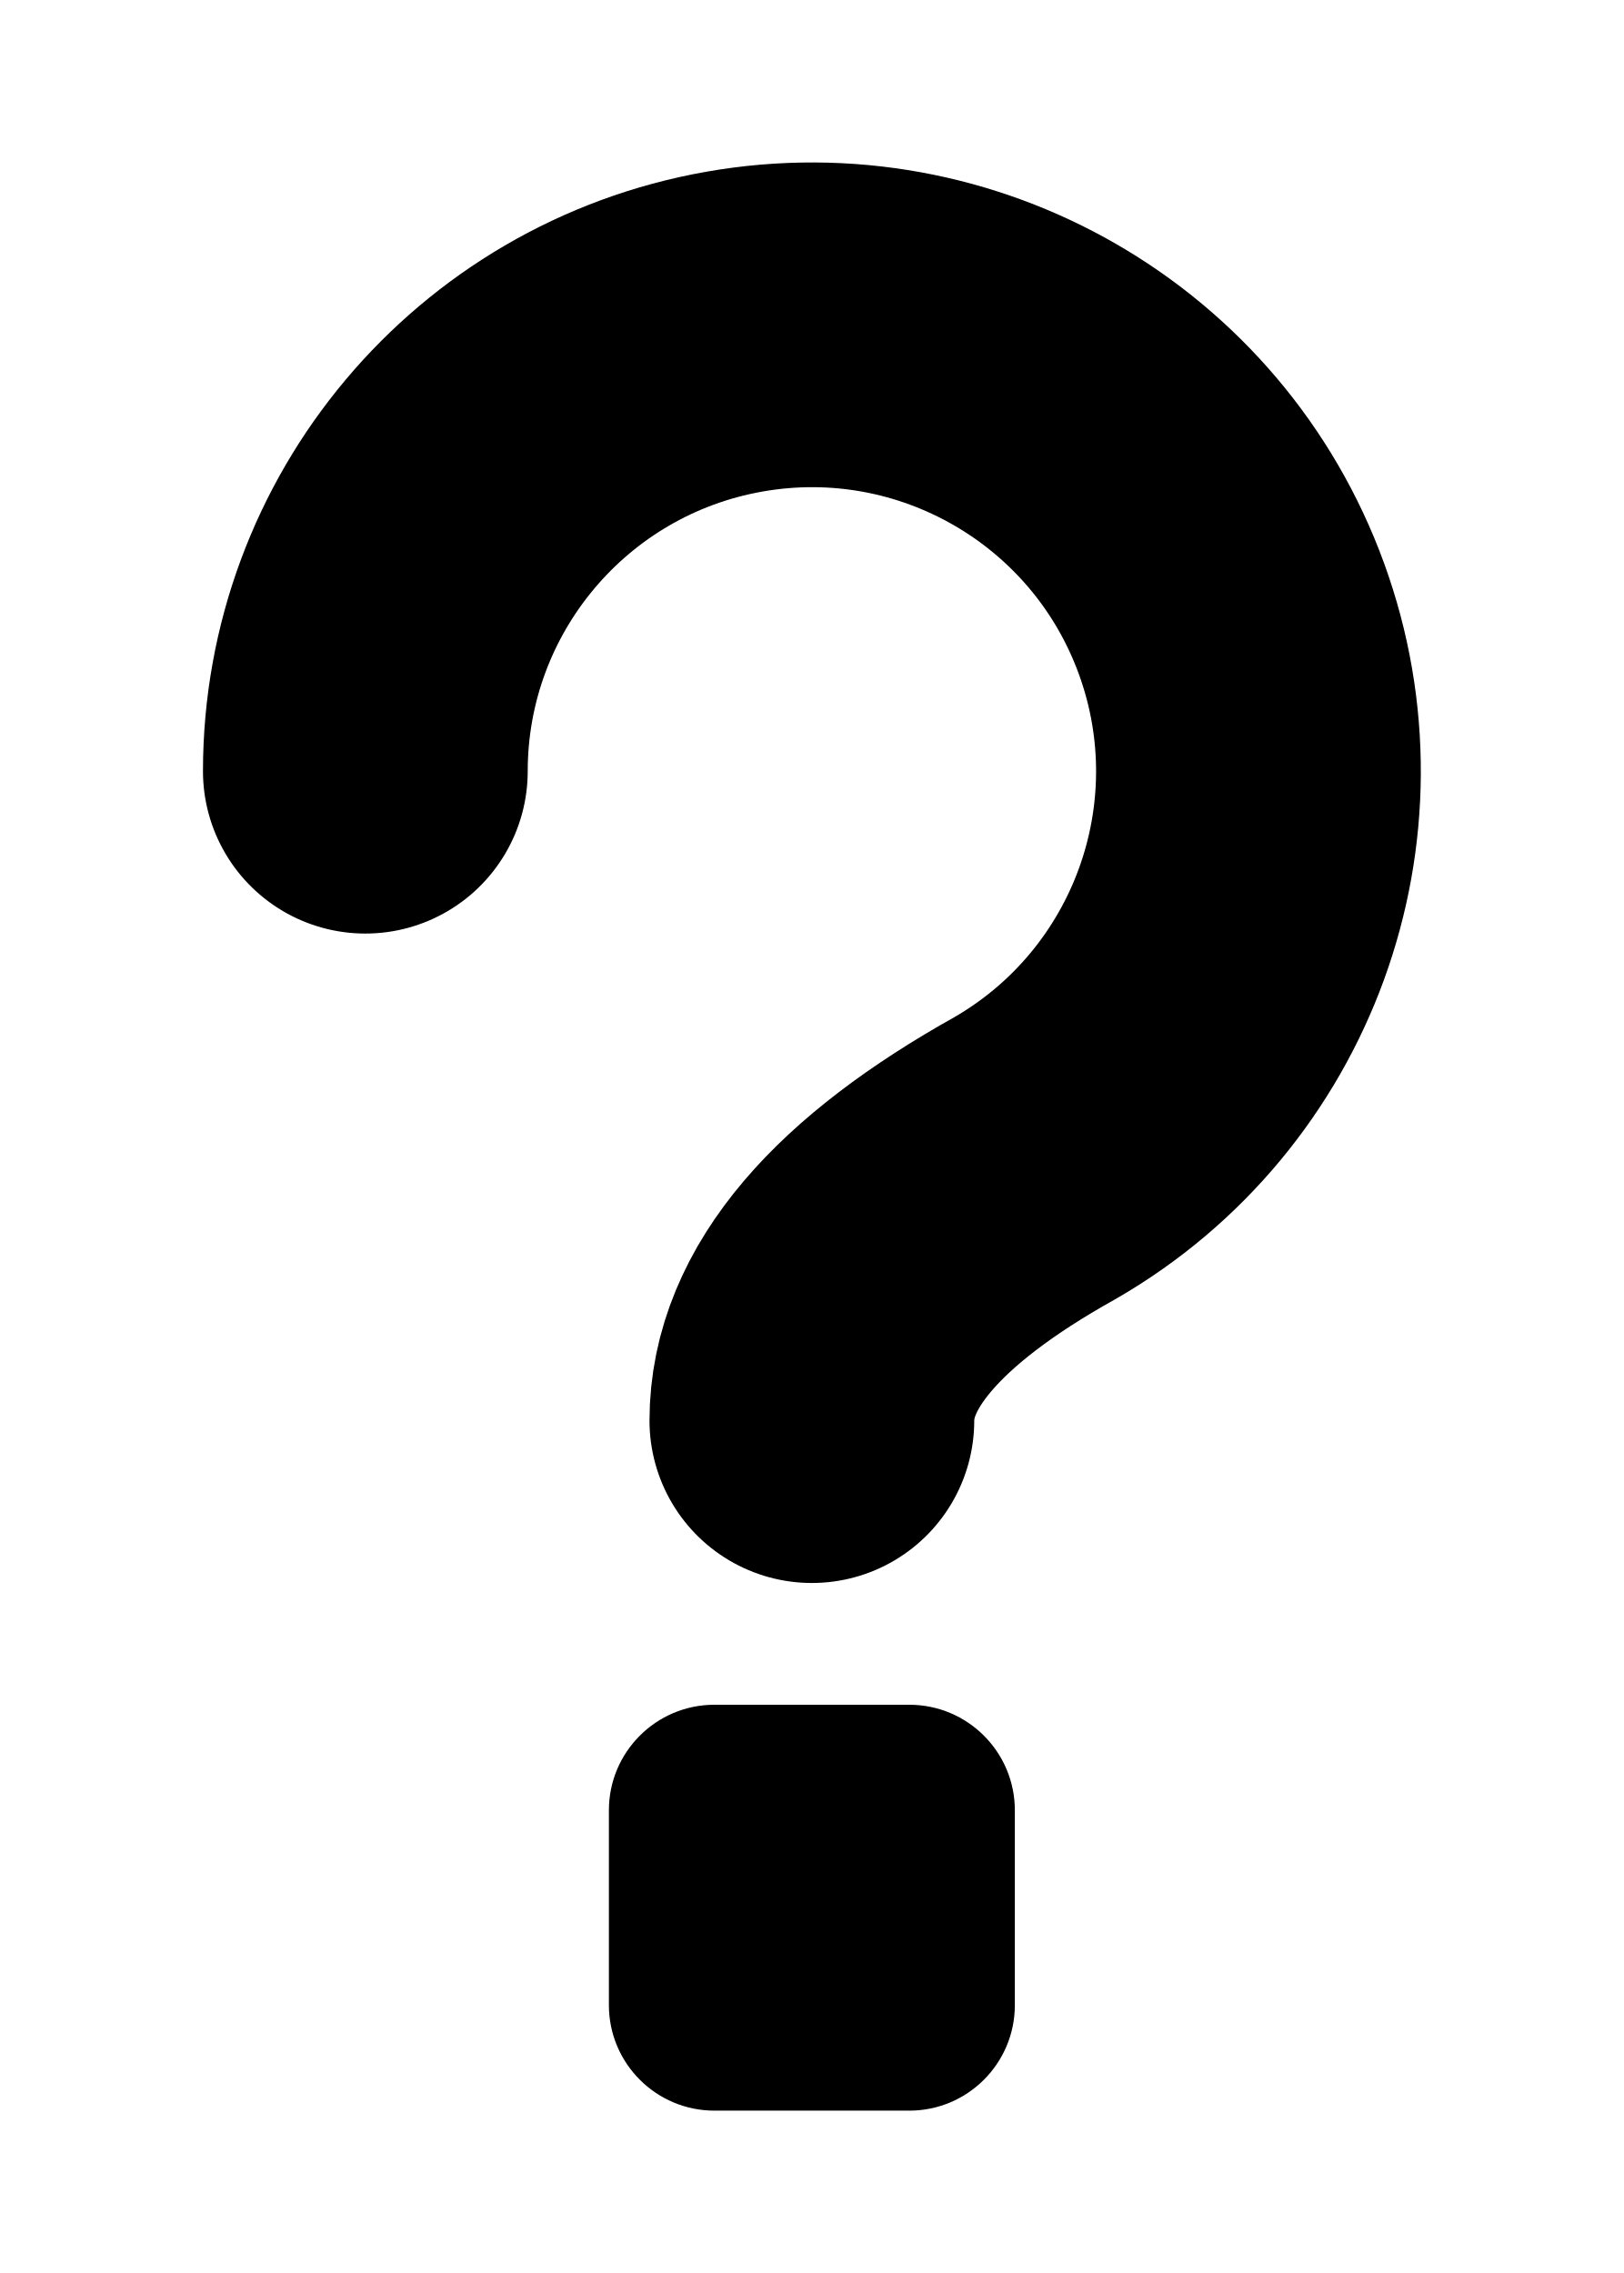
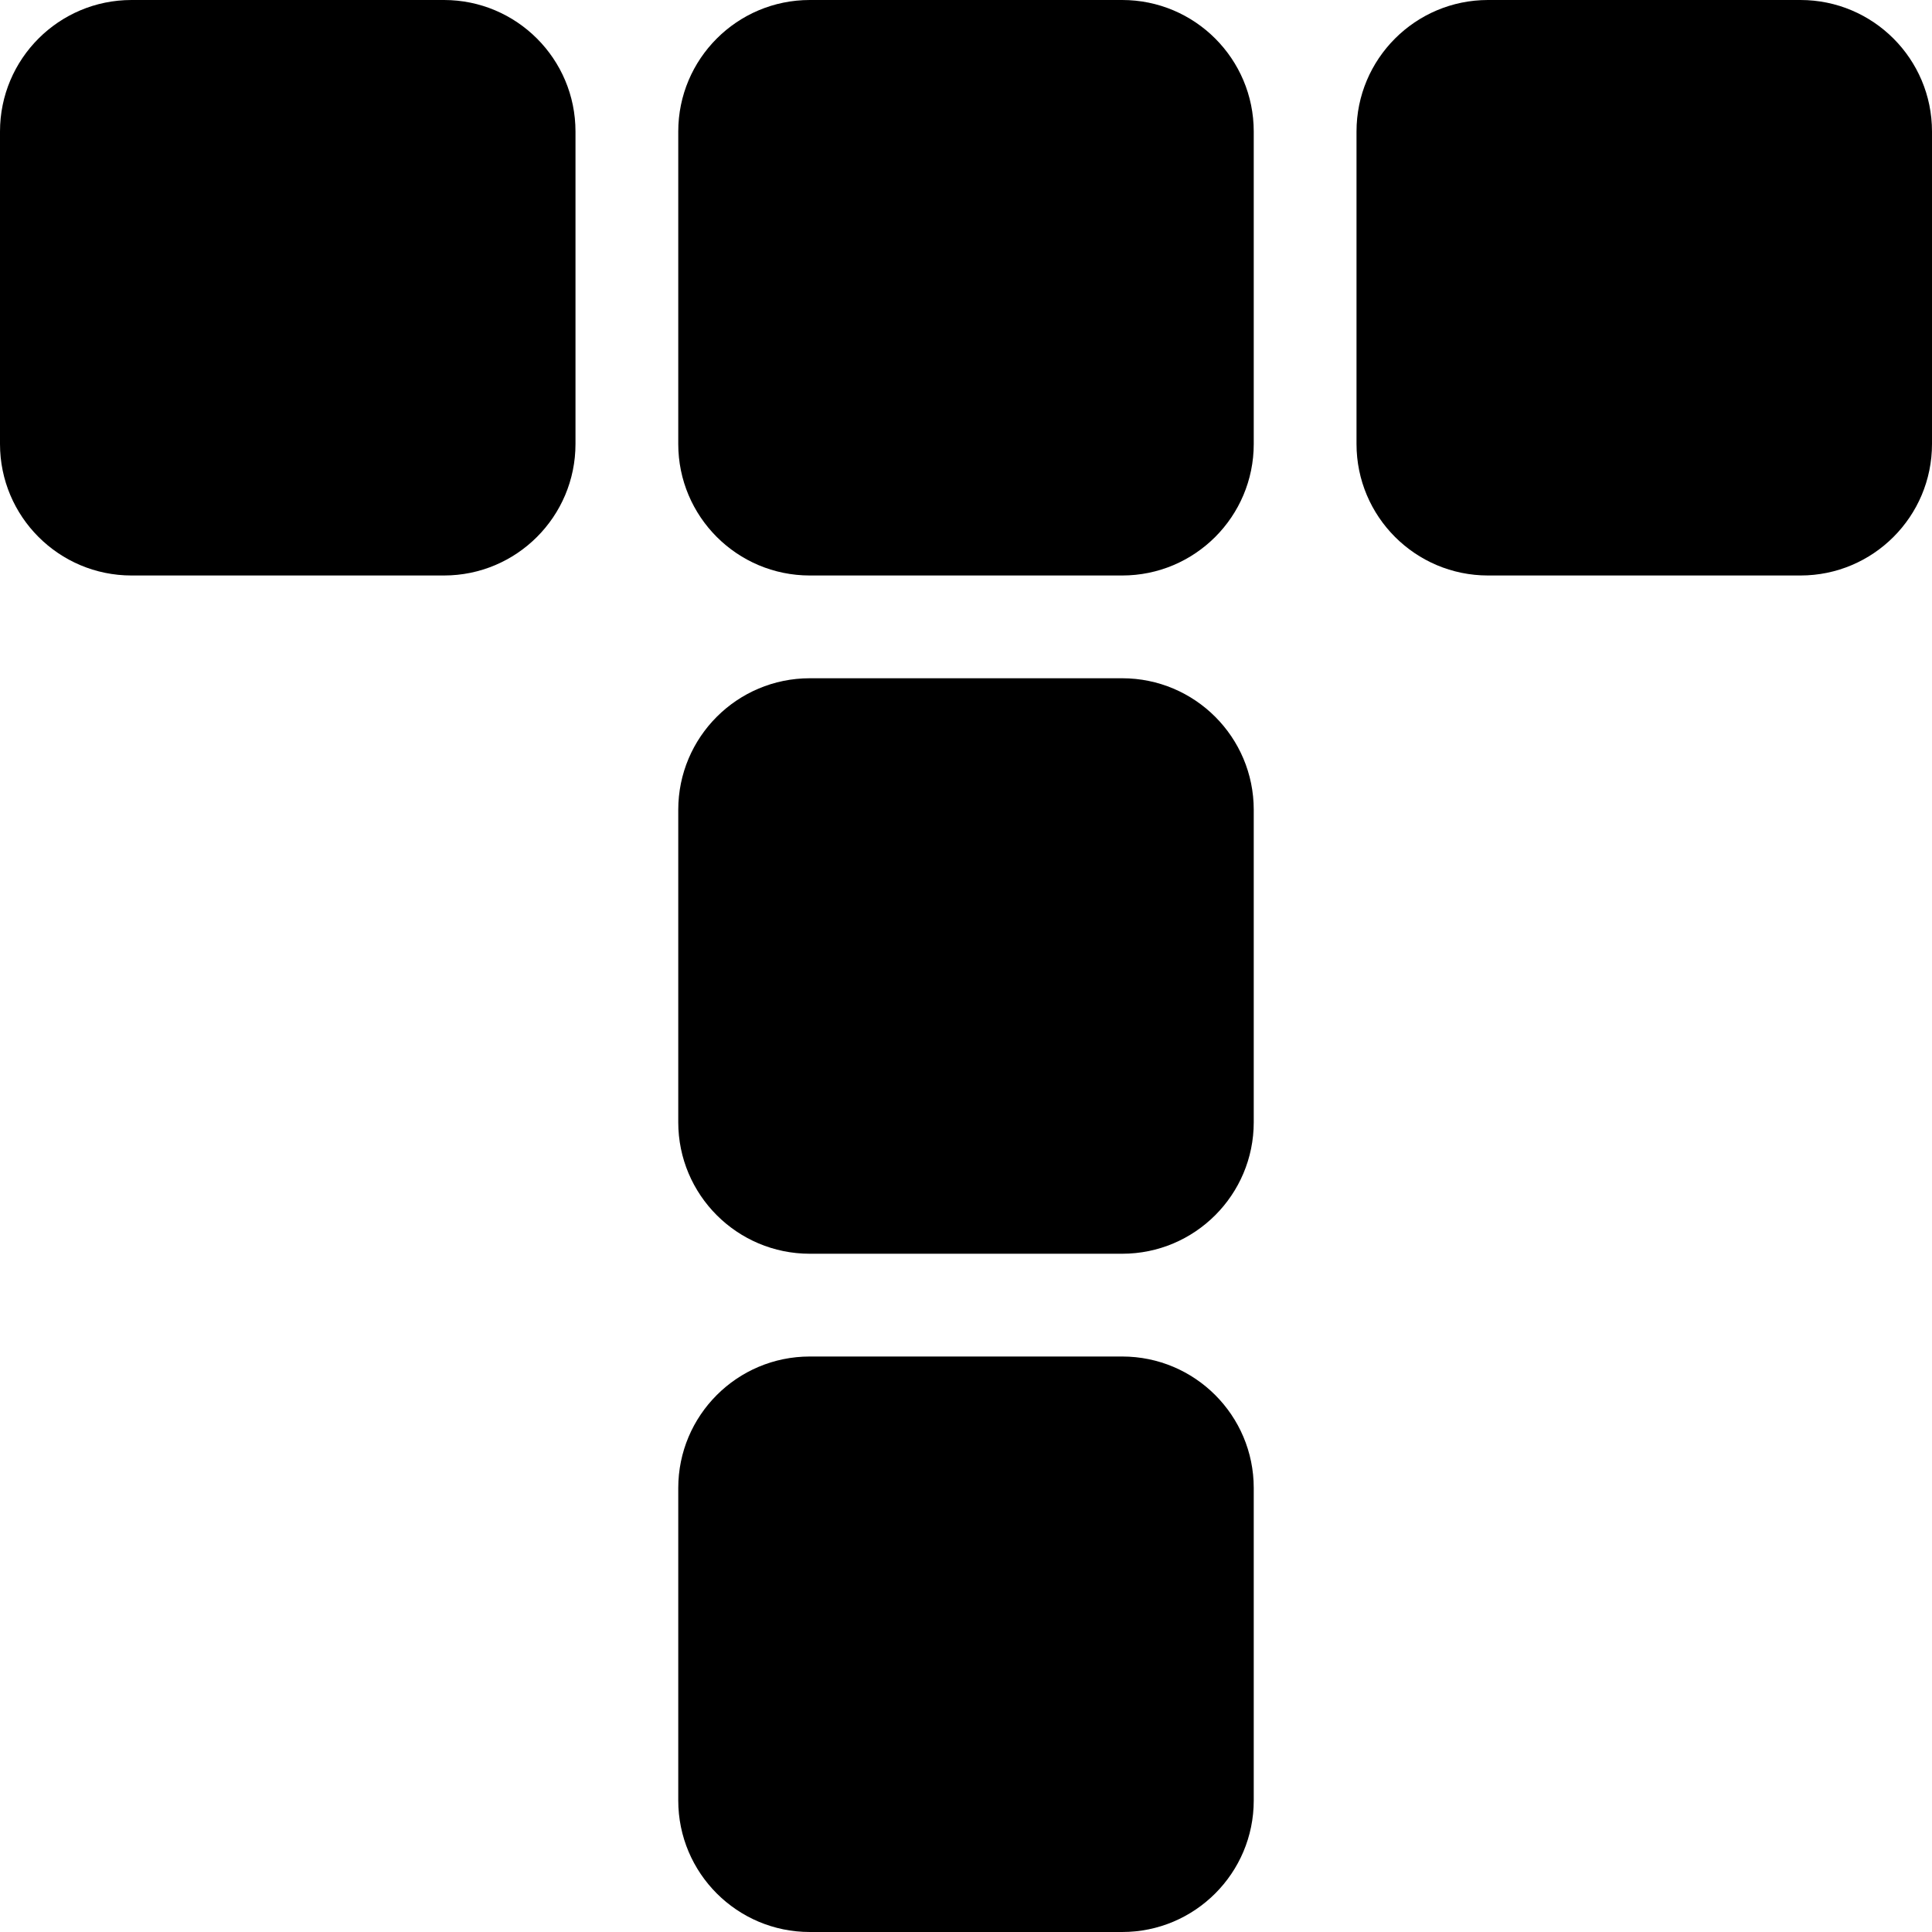
- <svg xmlns="http://www.w3.org/2000/svg" viewBox="12 4 40 56">
-   <path d="M21 23a11 11 0 1 1 16.5 9.53Q32 35.6 32 39" fill="none" stroke="currentColor" stroke-width="8" stroke-linecap="round" stroke-linejoin="round" />
-   <rect x="27" y="46" width="10" height="10" rx="2.6" fill="currentColor" />
+ <svg xmlns="http://www.w3.org/2000/svg" viewBox="8.5 8.5 47 47">
+   <rect x="8.5" y="8.5" width="14" height="14" rx="3.2" fill="currentColor" />
+   <rect x="25" y="8.5" width="14" height="14" rx="3.2" fill="currentColor" />
+   <rect x="41.5" y="8.5" width="14" height="14" rx="3.2" fill="currentColor" />
+   <rect x="25" y="25" width="14" height="14" rx="3.2" fill="currentColor" />
+   <rect x="25" y="41.5" width="14" height="14" rx="3.2" fill="currentColor" />
</svg>
